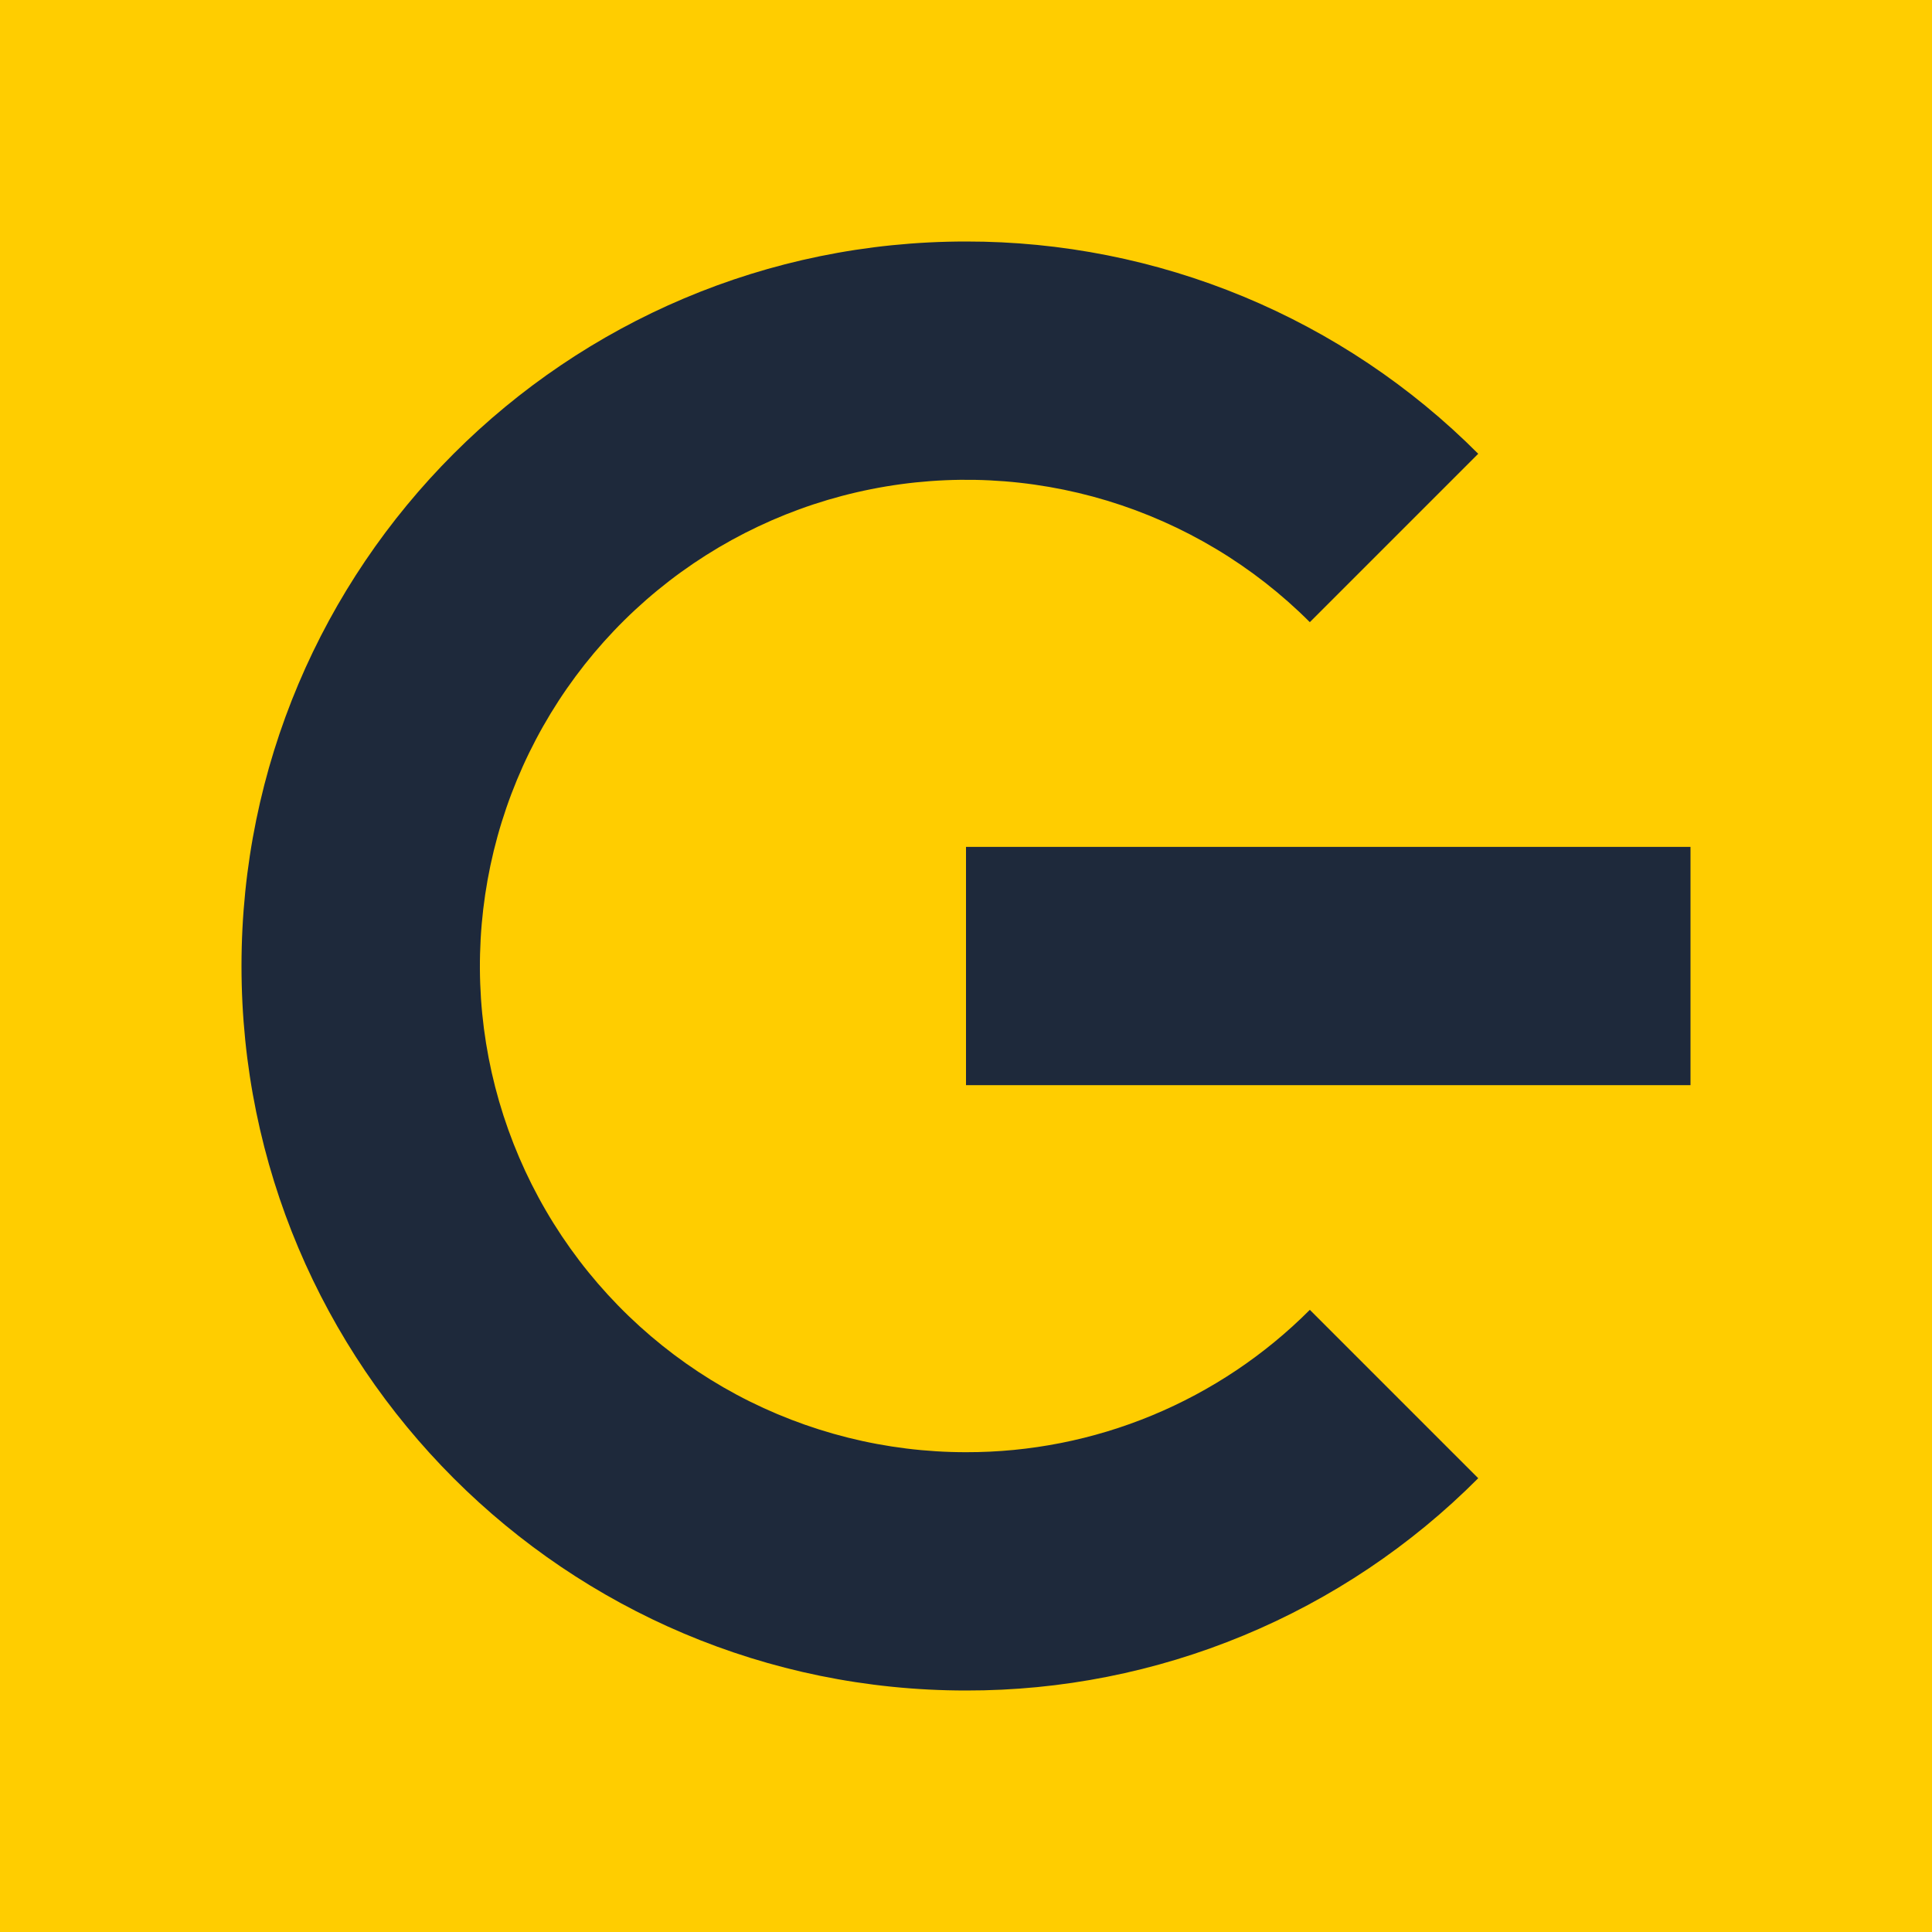
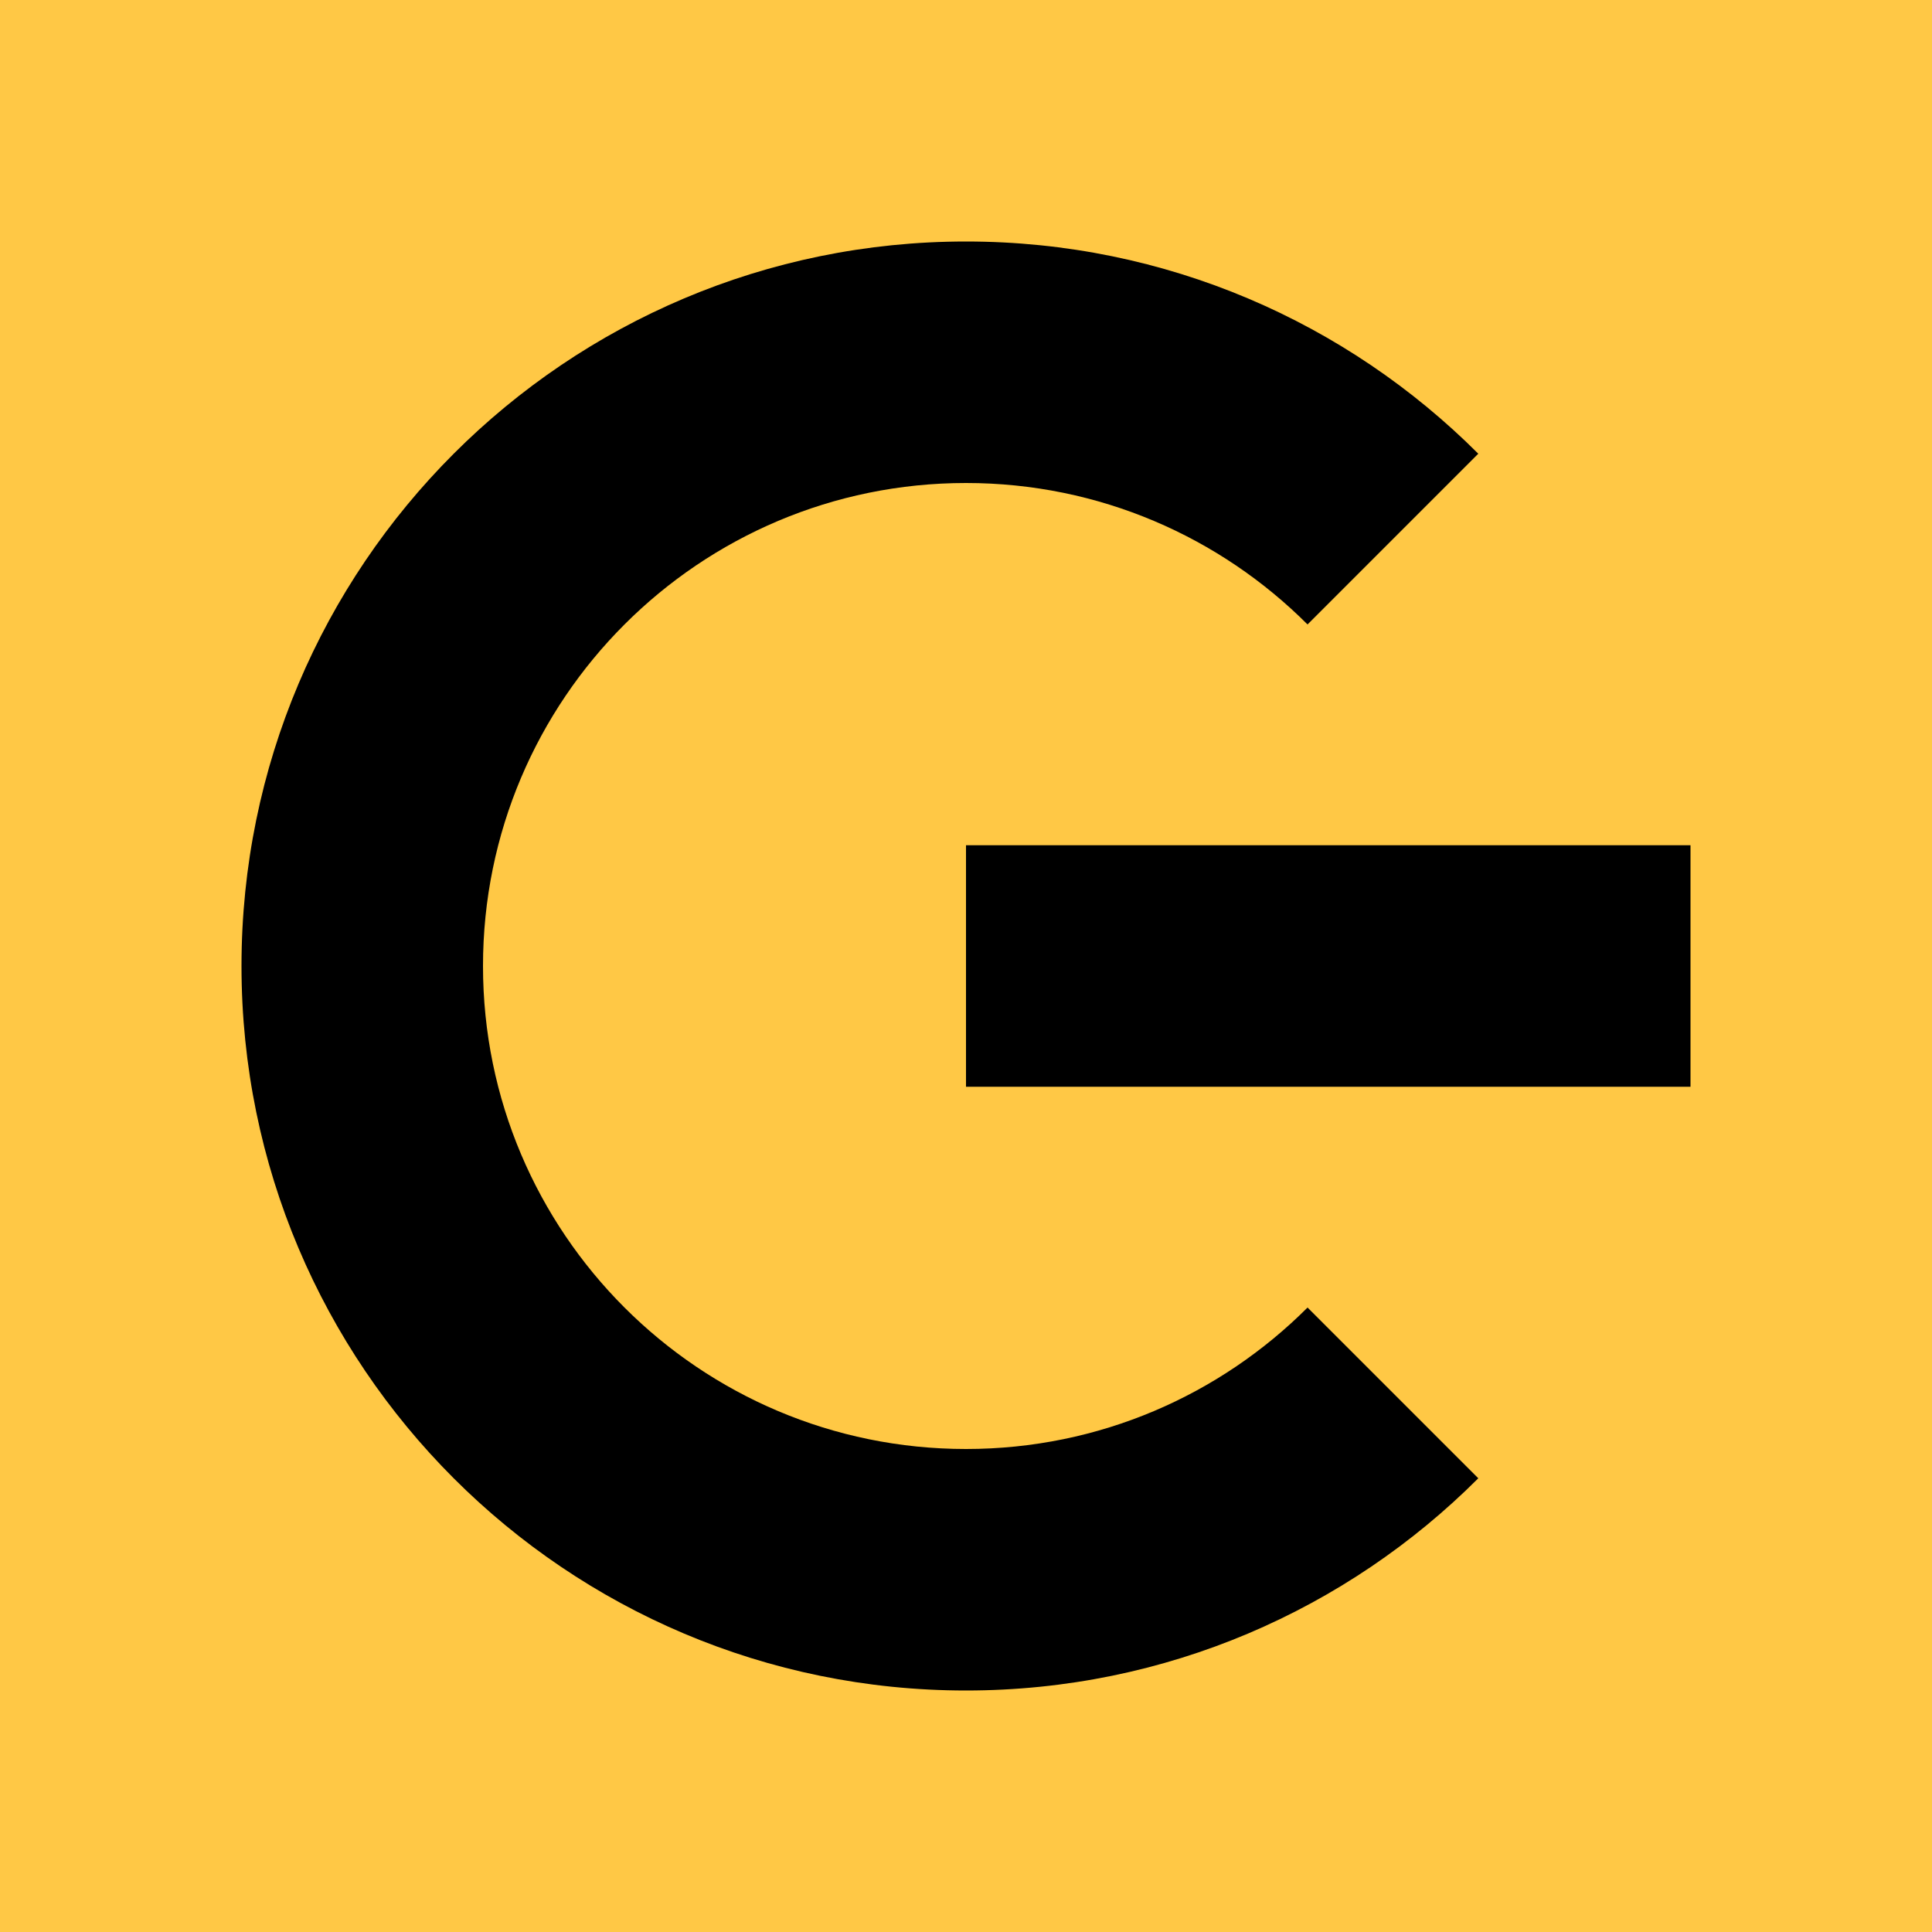
<svg xmlns="http://www.w3.org/2000/svg" width="32" height="32" viewBox="0 0 32 32" fill="none">
-   <rect width="32" height="32" fill="#FFCD00" />
-   <path fill-rule="evenodd" clip-rule="evenodd" d="M12.204 23.102C13.372 23.726 14.676 24.053 16 24.053C17.058 24.055 18.106 23.848 19.083 23.443C20.061 23.038 20.948 22.444 21.695 21.695L24.484 24.484C23.372 25.601 22.05 26.487 20.594 27.09C19.137 27.694 17.576 28.003 16 28C9.372 28 4 22.628 4 16C4 9.372 9.372 4 16 4C17.576 3.998 19.137 4.308 20.593 4.911C22.049 5.515 23.372 6.4 24.484 7.516L21.695 10.305C20.759 9.368 19.606 8.678 18.339 8.293C17.071 7.909 15.729 7.843 14.43 8.102C13.132 8.36 11.916 8.935 10.893 9.775C9.869 10.615 9.069 11.695 8.562 12.918C8.055 14.141 7.858 15.471 7.987 16.789C8.117 18.107 8.57 19.372 9.305 20.473C10.041 21.574 11.037 22.477 12.204 23.102ZM16 14.027H28V17.974H16V14.027Z" fill="#1E293B" />
+   <rect width="32" height="32" fill="#FFC845" />
+   <path fill-rule="evenodd" clip-rule="evenodd" d="M16 28C19.314 28 22.314 26.657 24.485 24.485L21.657 21.657C20.209 23.105 18.209 24 16 24C11.582 24 8 20.418 8 16C8 11.582 11.582 8 16 8C18.209 8 20.209 8.895 21.657 10.343L24.485 7.515C22.314 5.343 19.314 4 16 4C9.373 4 4 9.373 4 16C4 22.627 9.373 28 16 28ZM28 14H16V18H28V14Z" fill="black" />
</svg>
